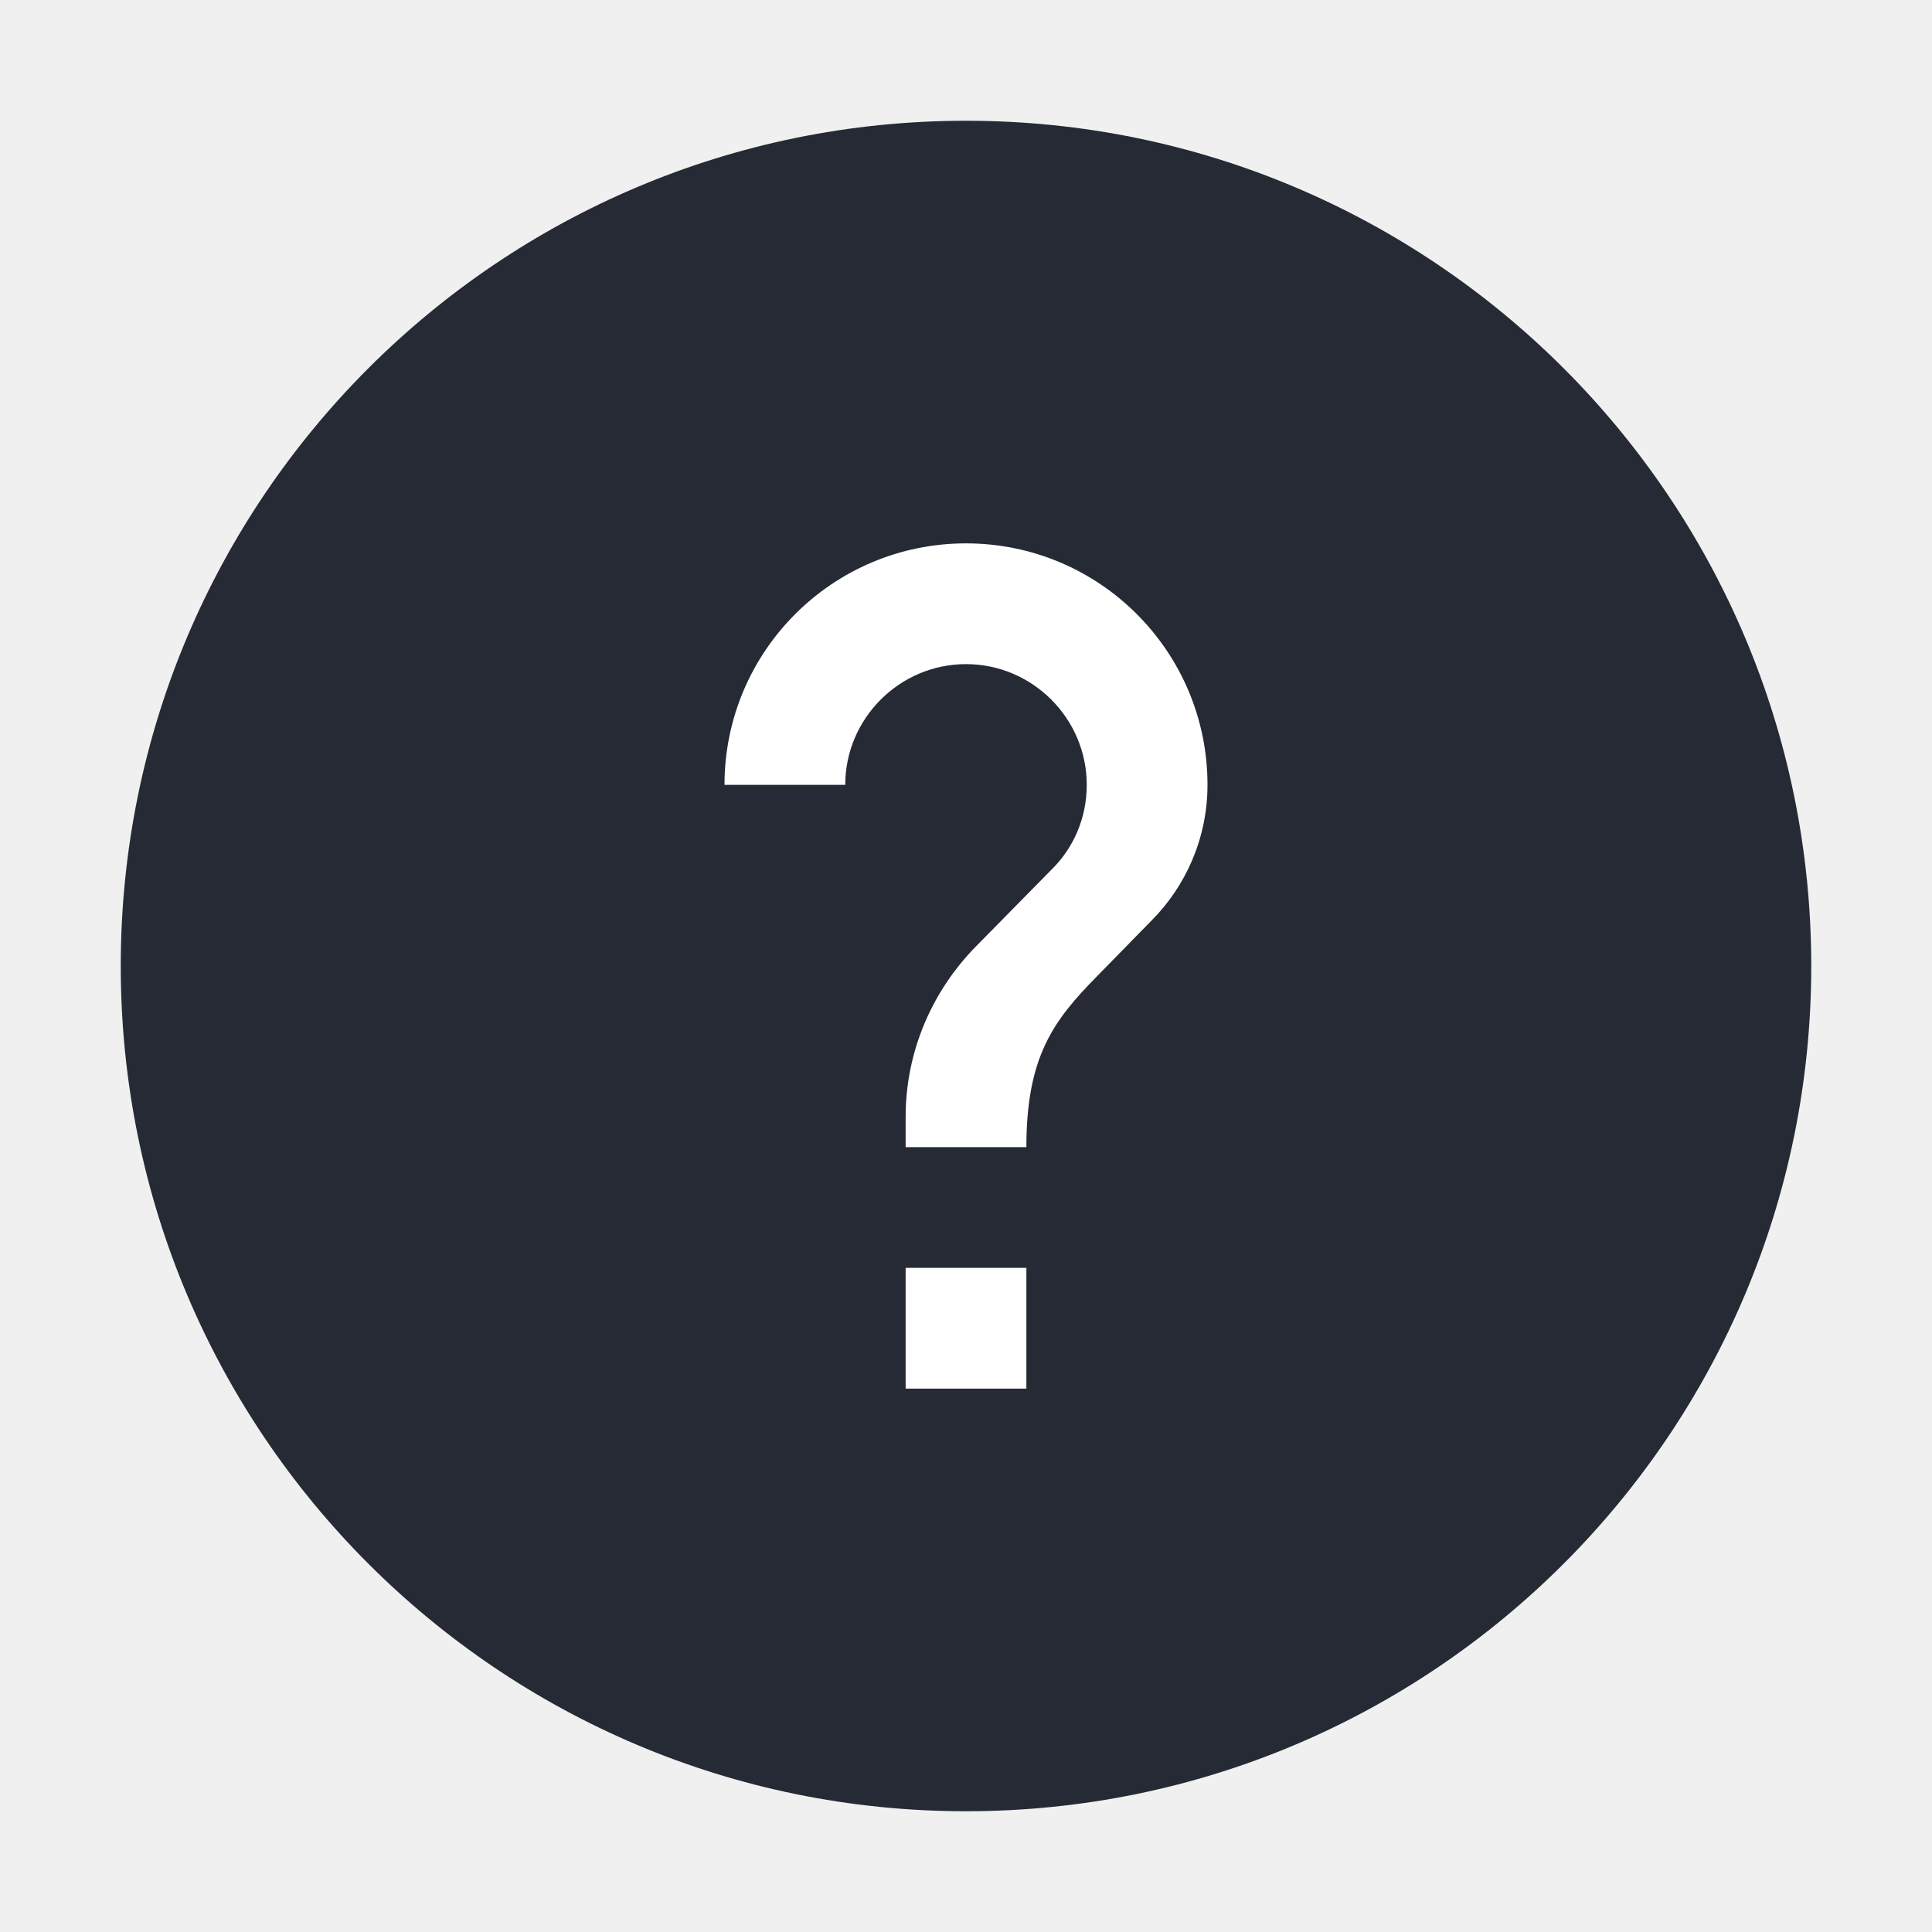
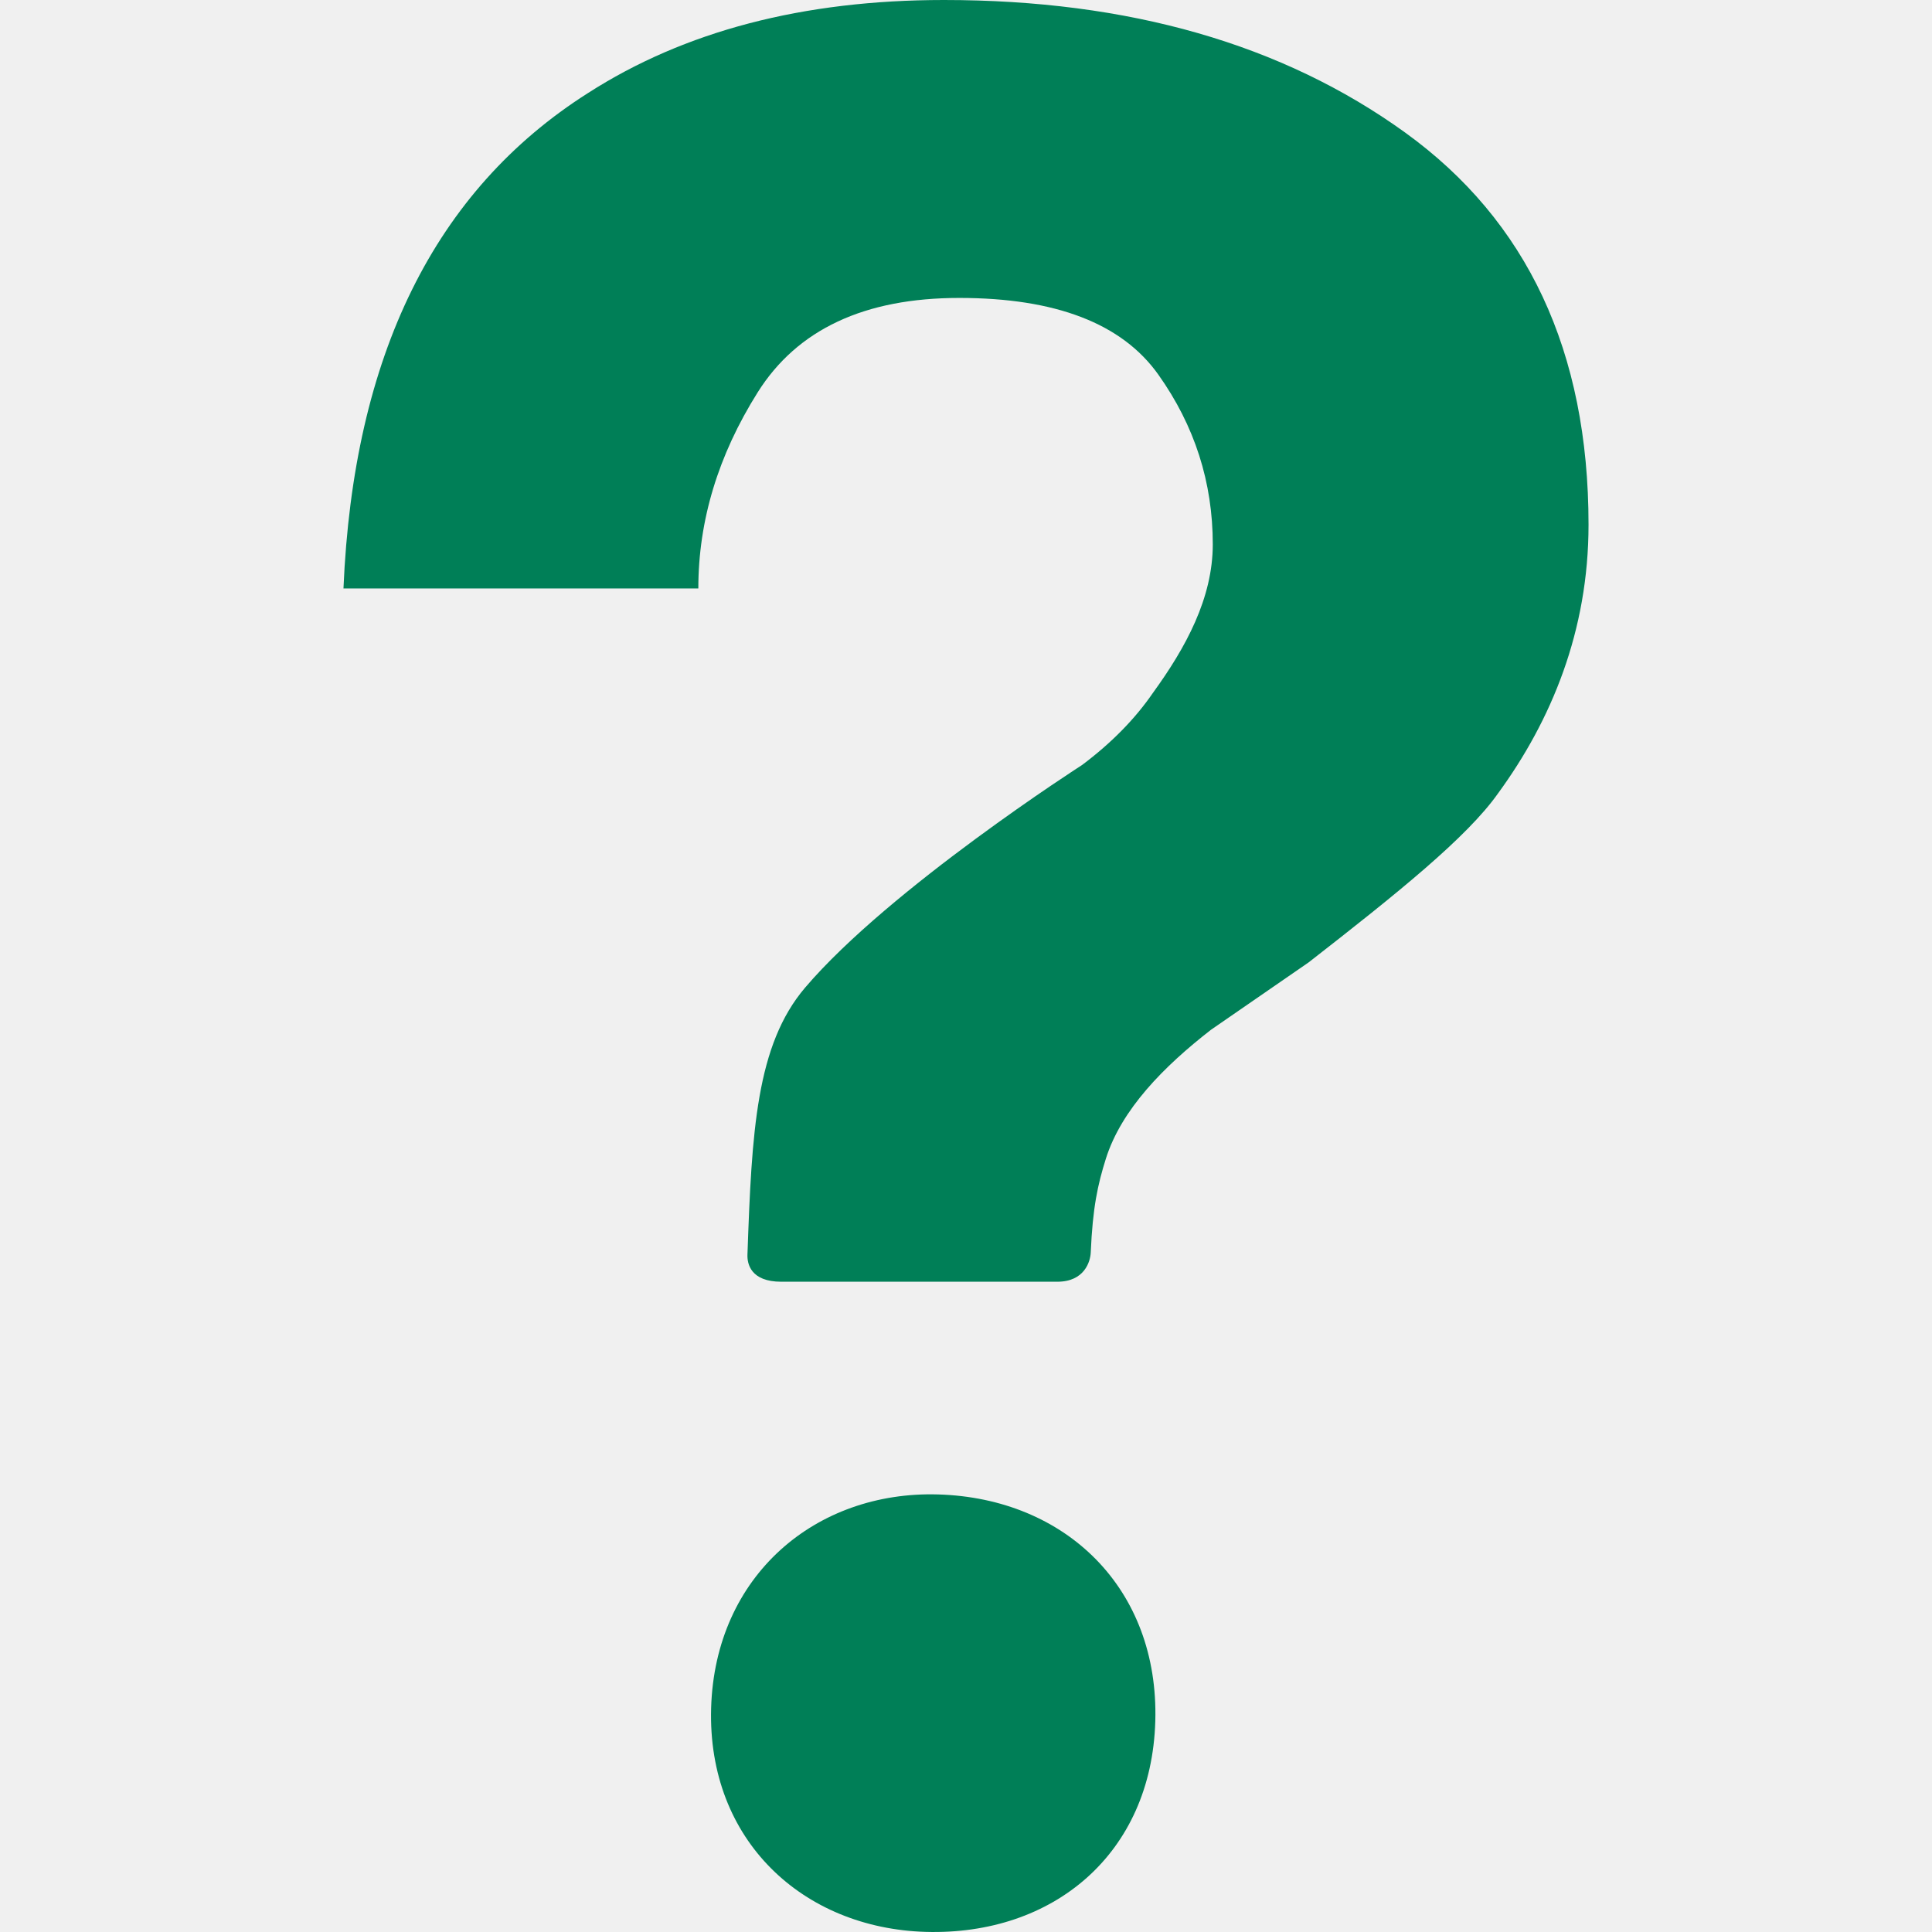
- <svg xmlns="http://www.w3.org/2000/svg" width="32" height="32" version="1">
-   <circle style="fill:#252a35" cx="16" cy="16" r="14" />
-   <path style="fill:#ffffff" d="m 17,23 -2,0 0,-2 2,0 z m 2.07,-7.75 -0.9,0.92 C 17.45,16.9 17,17.5 17,19 l -2,0 0,-0.5 c 0,-1.1 0.45,-2.1 1.17,-2.83 l 1.24,-1.26 C 17.78,14.05 18,13.55 18,13 c 0,-1.1 -0.9,-2 -2,-2 -1.1,0 -2,0.9 -2,2 l -2,0 c 0,-2.21 1.79,-4 4,-4 2.21,0 4,1.79 4,4 0,0.88 -0.36,1.68 -0.93,2.25 z" />
+ <svg xmlns="http://www.w3.org/2000/svg" version="1.1" id="Capa_1" width="100" x="0px" y="0px" viewBox="0 0 90 90" style="enable-background:new 0 0 90 90;" xml:space="preserve">
+   <g>
+     <g>
+       <path style="fill:#007f57;" d="M65.449,6.169C59.748,2.057,52.588,0,43.971,0c-6.559,0-12.09,1.449-16.588,4.34    C20.25,8.871,16.457,16.562,16,27.412h16.531c0-3.158,0.922-6.203,2.766-9.137c1.846-2.932,4.975-4.396,9.389-4.396    c4.488,0,7.58,1.19,9.271,3.568c1.693,2.381,2.539,5.018,2.539,7.91c0,2.513-1.262,4.816-2.781,6.91    c-0.836,1.22-1.938,2.342-3.307,3.369c0,0-8.965,5.75-12.9,10.368c-2.283,2.681-2.488,6.692-2.689,12.449    c-0.014,0.409,0.143,1.255,1.576,1.255c1.433,0,11.582,0,12.857,0s1.541-0.951,1.559-1.362c0.09-2.098,0.326-3.167,0.707-4.377    c0.723-2.286,2.688-4.283,4.893-5.997l4.551-3.141c4.107-3.199,7.385-5.826,8.83-7.883C72.264,33.562,74,29.393,74,24.443    C74,16.373,71.148,10.281,65.449,6.169z M43.705,69.617c-5.697-0.17-10.398,3.771-10.578,9.951    c-0.178,6.178,4.293,10.258,9.99,10.426c5.949,0.177,10.523-3.637,10.701-9.814C53.996,74,49.654,69.793,43.705,69.617z" />
+     </g>
+   </g>
+   <g>
+ </g>
+   <g>
+ </g>
+   <g>
+ </g>
+   <g>
+ </g>
+   <g>
+ </g>
+   <g>
+ </g>
+   <g>
+ </g>
+   <g>
+ </g>
+   <g>
+ </g>
+   <g>
+ </g>
+   <g>
+ </g>
+   <g>
+ </g>
+   <g>
+ </g>
+   <g>
+ </g>
+   <g>
+ </g>
</svg>
